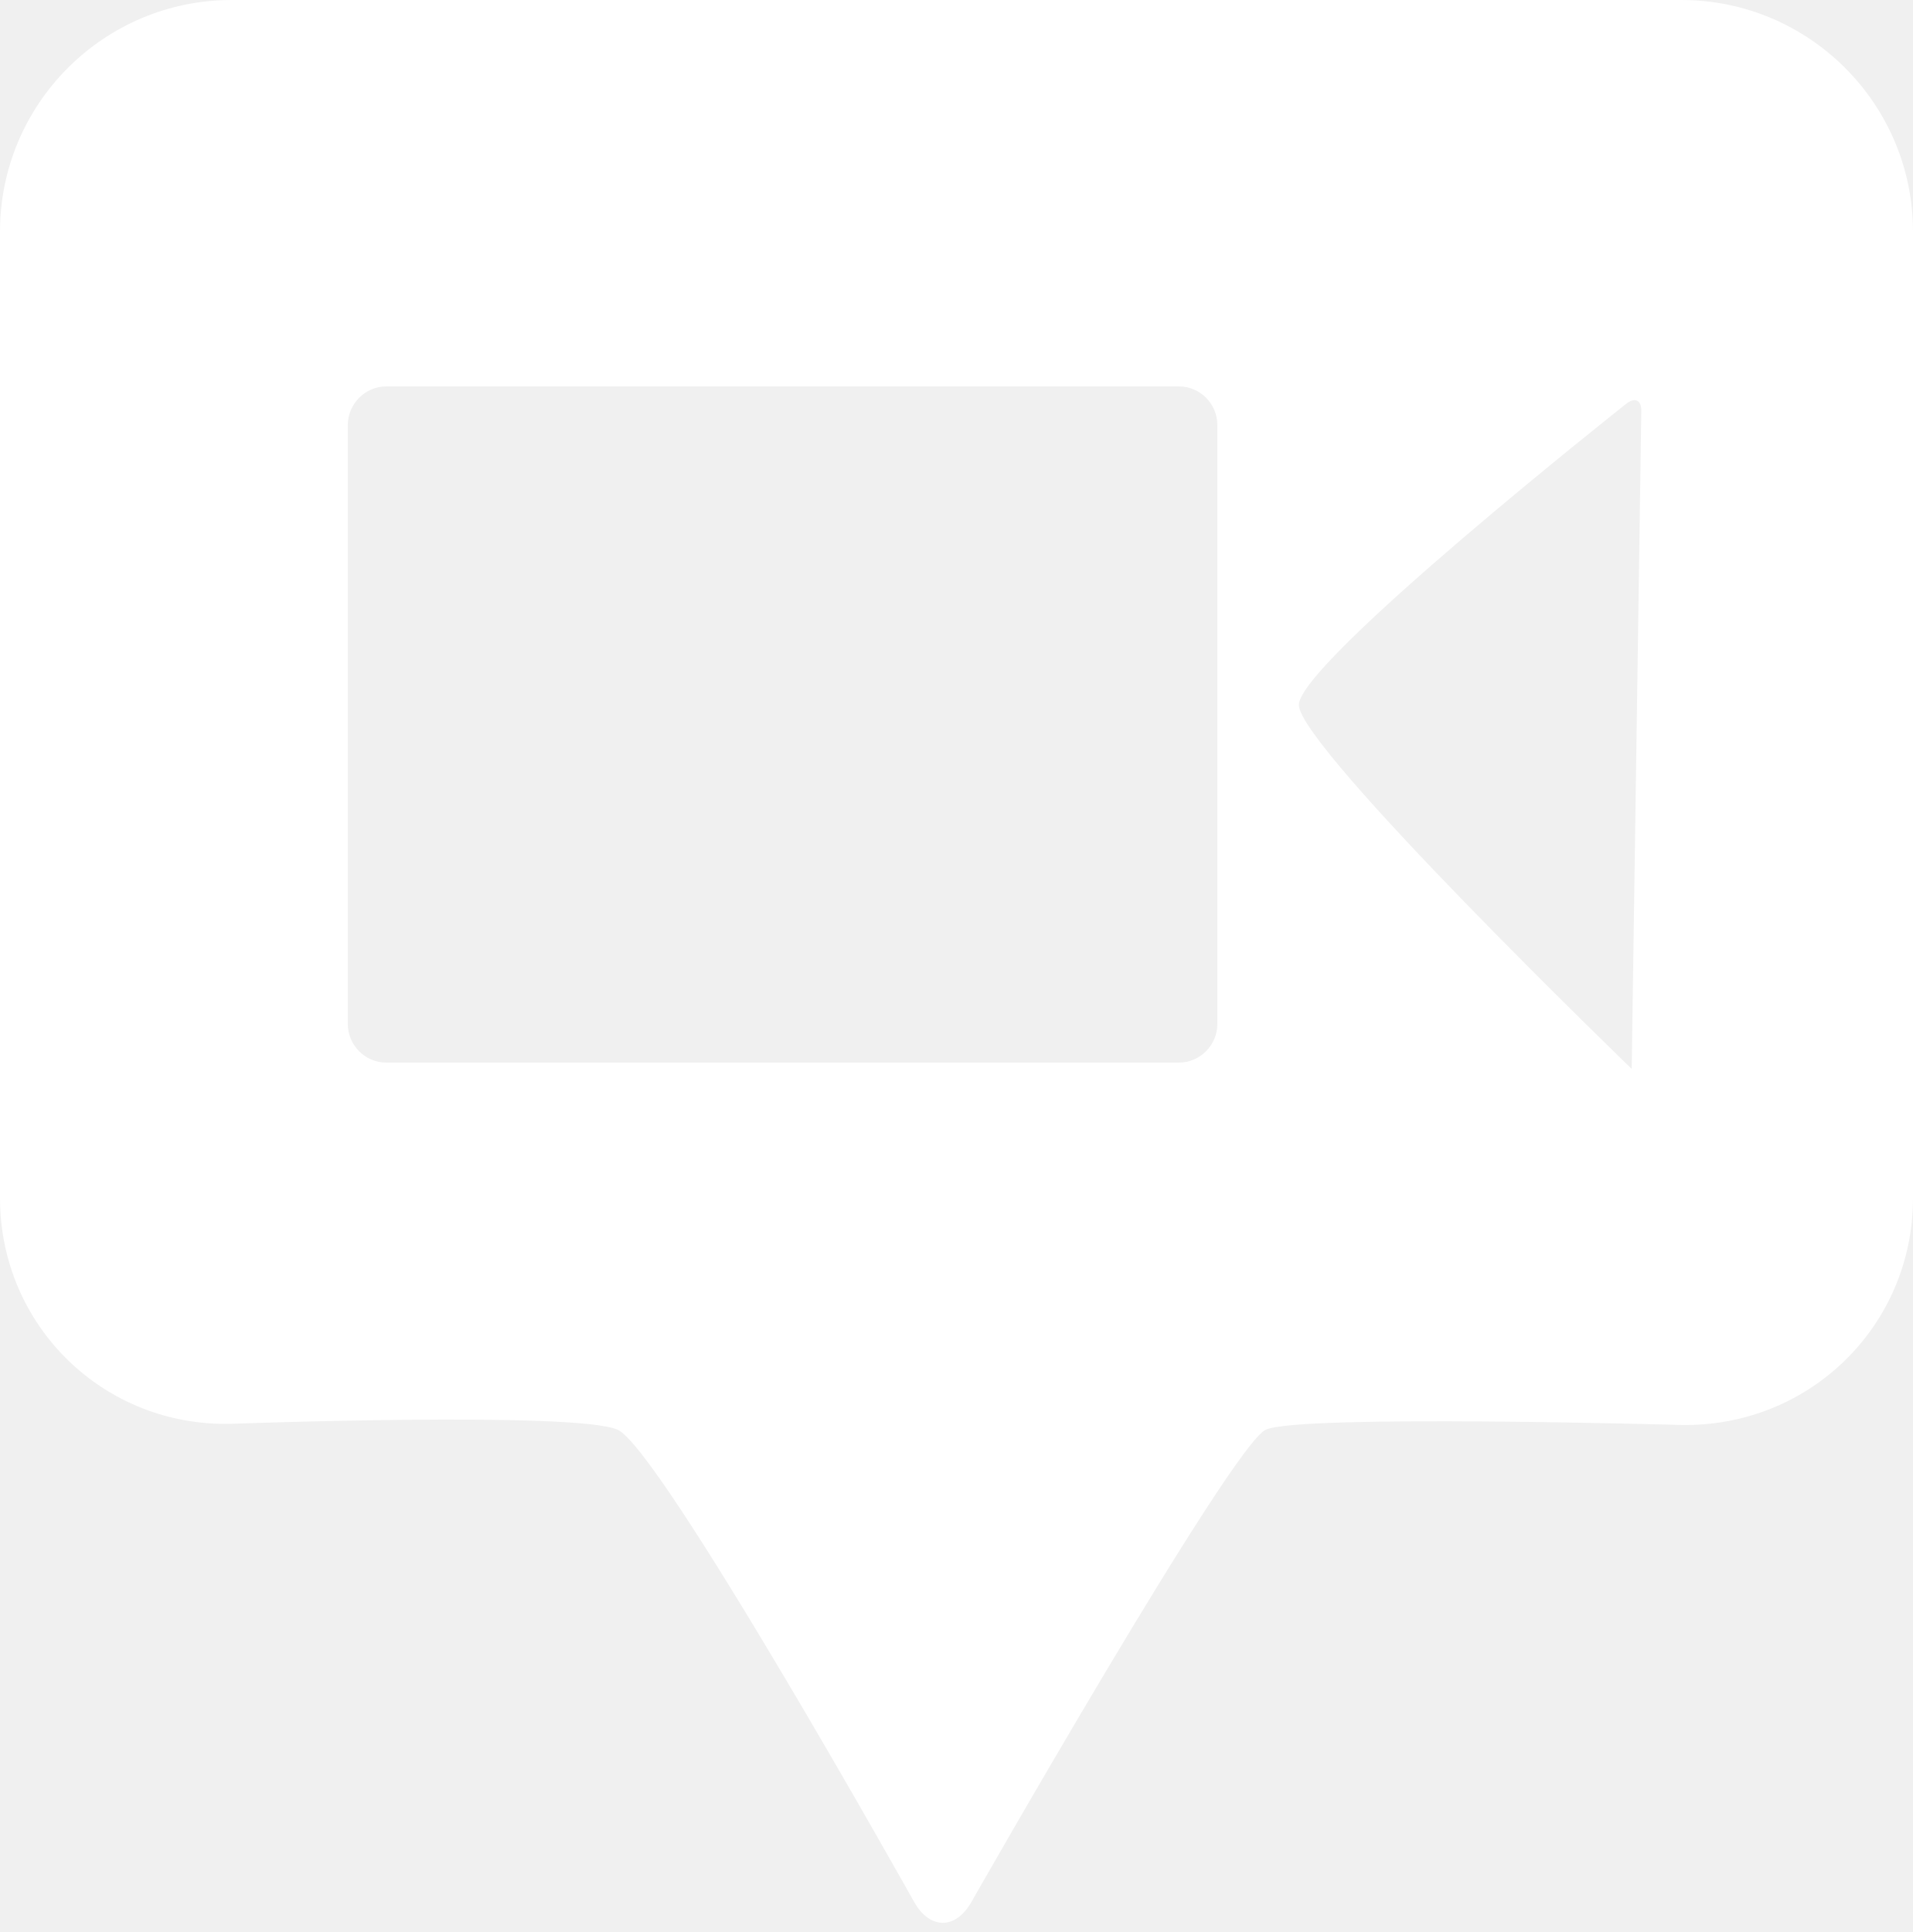
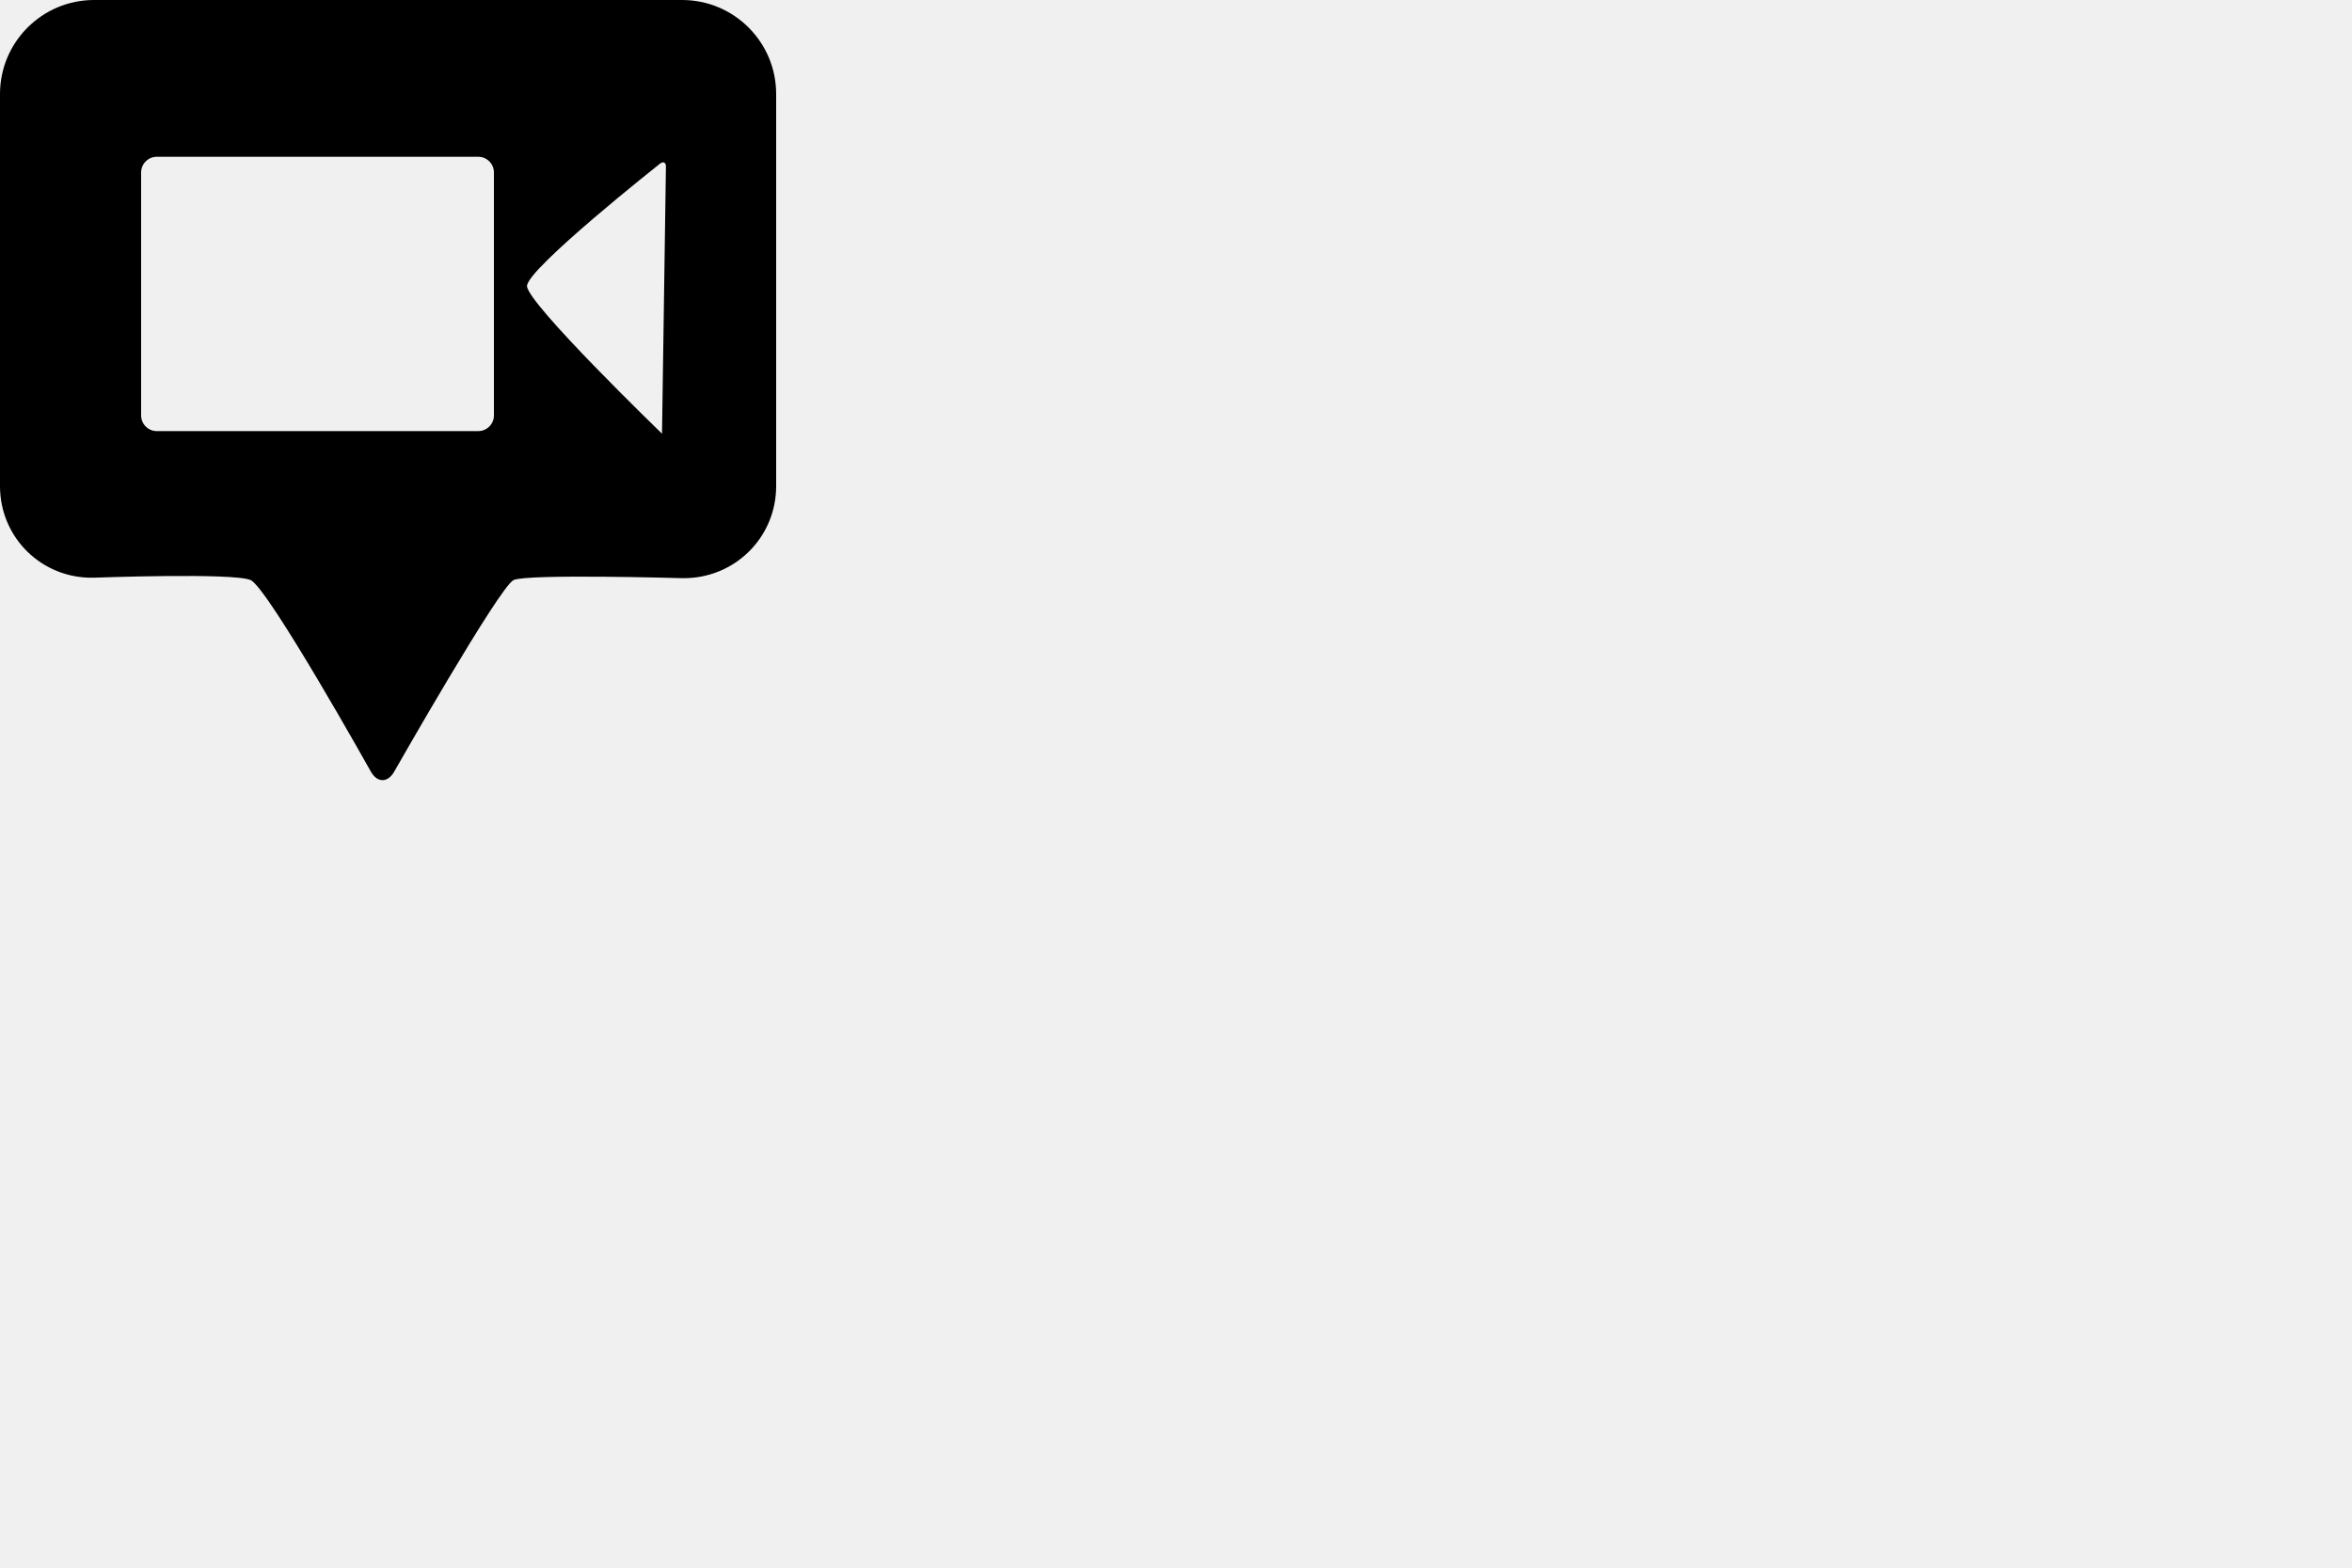
- <svg xmlns="http://www.w3.org/2000/svg" viewBox="0 0 99 100">
-   <path fill="#FFF" fill-rule="evenodd" d="M0 11.992C0 5.37 5.375 0 11.99 0h75.02C93.63 0 99 5.382 99 11.992v50.016c0 6.623-5.376 11.87-12.006 11.748 0 0-19.712-.562-21.488.244-1.776.806-15.24 24.456-15.24 24.456-.82 1.433-2.147 1.42-2.957-.01 0 0-13.144-23.487-15.35-24.446-2.208-.96-19.982-.304-19.982-.304C5.363 73.864 0 68.618 0 62.008V11.992zm18 10.015C18 20.9 18.9 20 19.992 20h41.016c1.1 0 1.992.9 1.992 2.007v30.986C63 54.1 62.1 55 61.008 55H19.992c-1.1 0-1.992-.9-1.992-2.007V22.007zm66.17-1.115c.432-.345.777-.182.77.367l-.498 34.068S67.218 38.682 67.218 36.486c0-2.195 16.95-15.594 16.95-15.594z" />
+ <svg xmlns="http://www.w3.org/2000/svg" width="300" height="200">
+   <path stroke="none" d="M 61,20 L 20,20 C 18.9,20 18,20.9 18,22 L 18,53 C 18,54.1 18.9,55 20,55 L 61,55 C 62.1,55 63,54.1 63,53 L 63,22 C 63,20.9 62.1,20 61,20 Z M 84.17,20.89 C 84.17,20.89 67.22,34.29 67.22,36.49 67.22,38.68 84.44,55.33 84.44,55.33 L 84.94,21.26 C 84.95,20.71 84.6,20.55 84.17,20.89 Z M 99,11.99 L 99,62.01 C 99,68.63 93.62,73.88 86.99,73.76 86.99,73.76 67.28,73.19 65.51,74 63.73,74.81 50.27,98.46 50.27,98.46 49.45,99.89 48.12,99.88 47.31,98.45 47.31,98.45 34.17,74.96 31.96,74 29.75,73.04 11.98,73.7 11.98,73.7 5.36,73.86 0,68.62 0,62.01 L 0,11.99 C 0,5.37 5.38,0 11.99,0 L 87.01,0 C 93.63,0 99,5.38 99,11.99 Z M 99,11.99" />
</svg>
